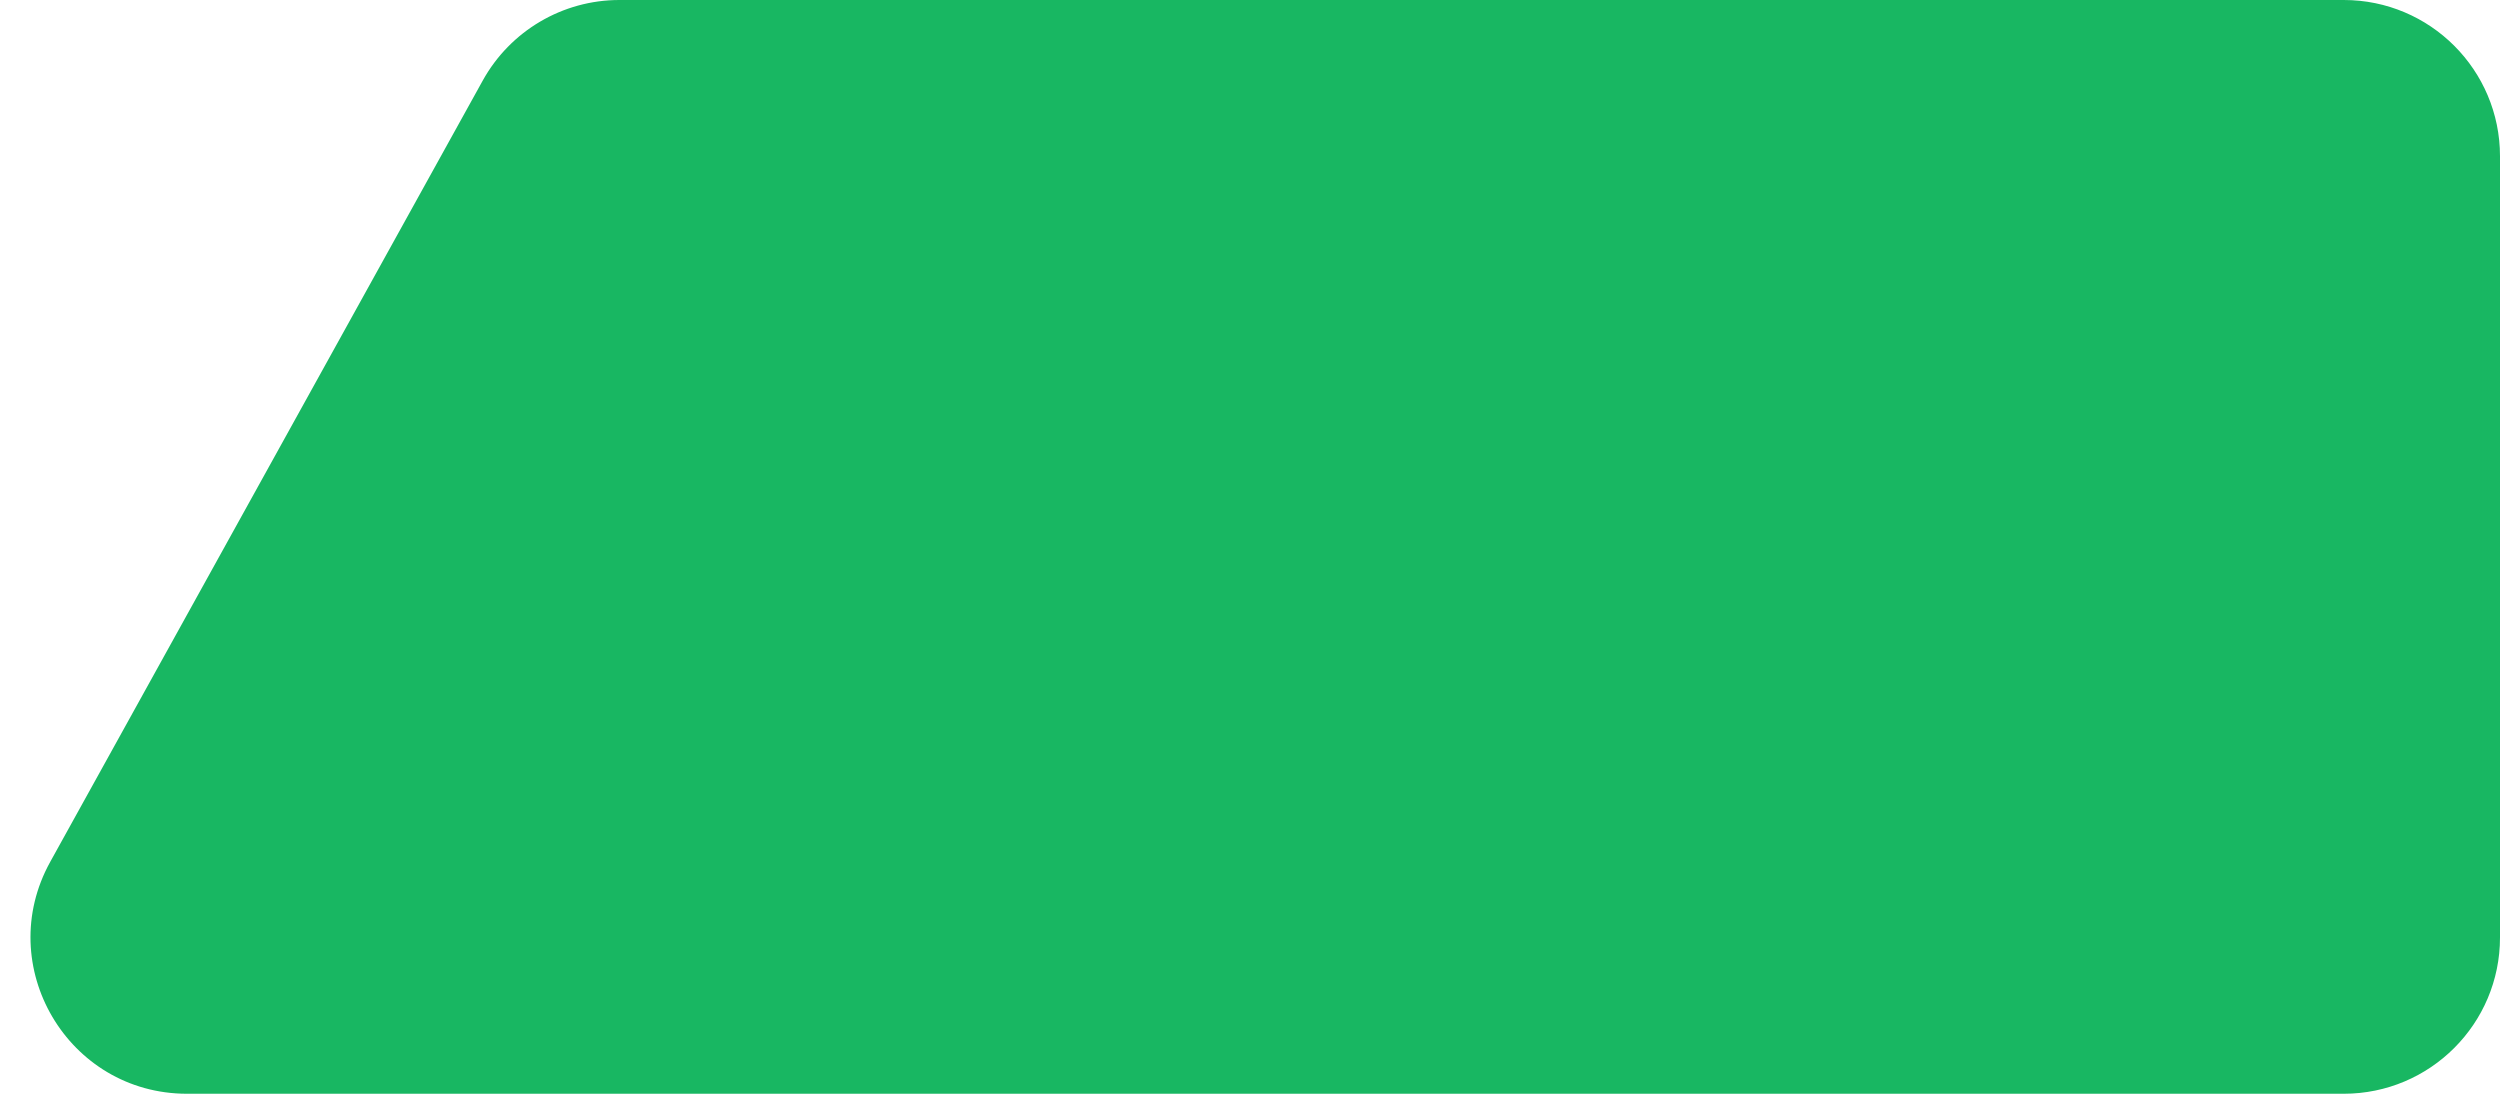
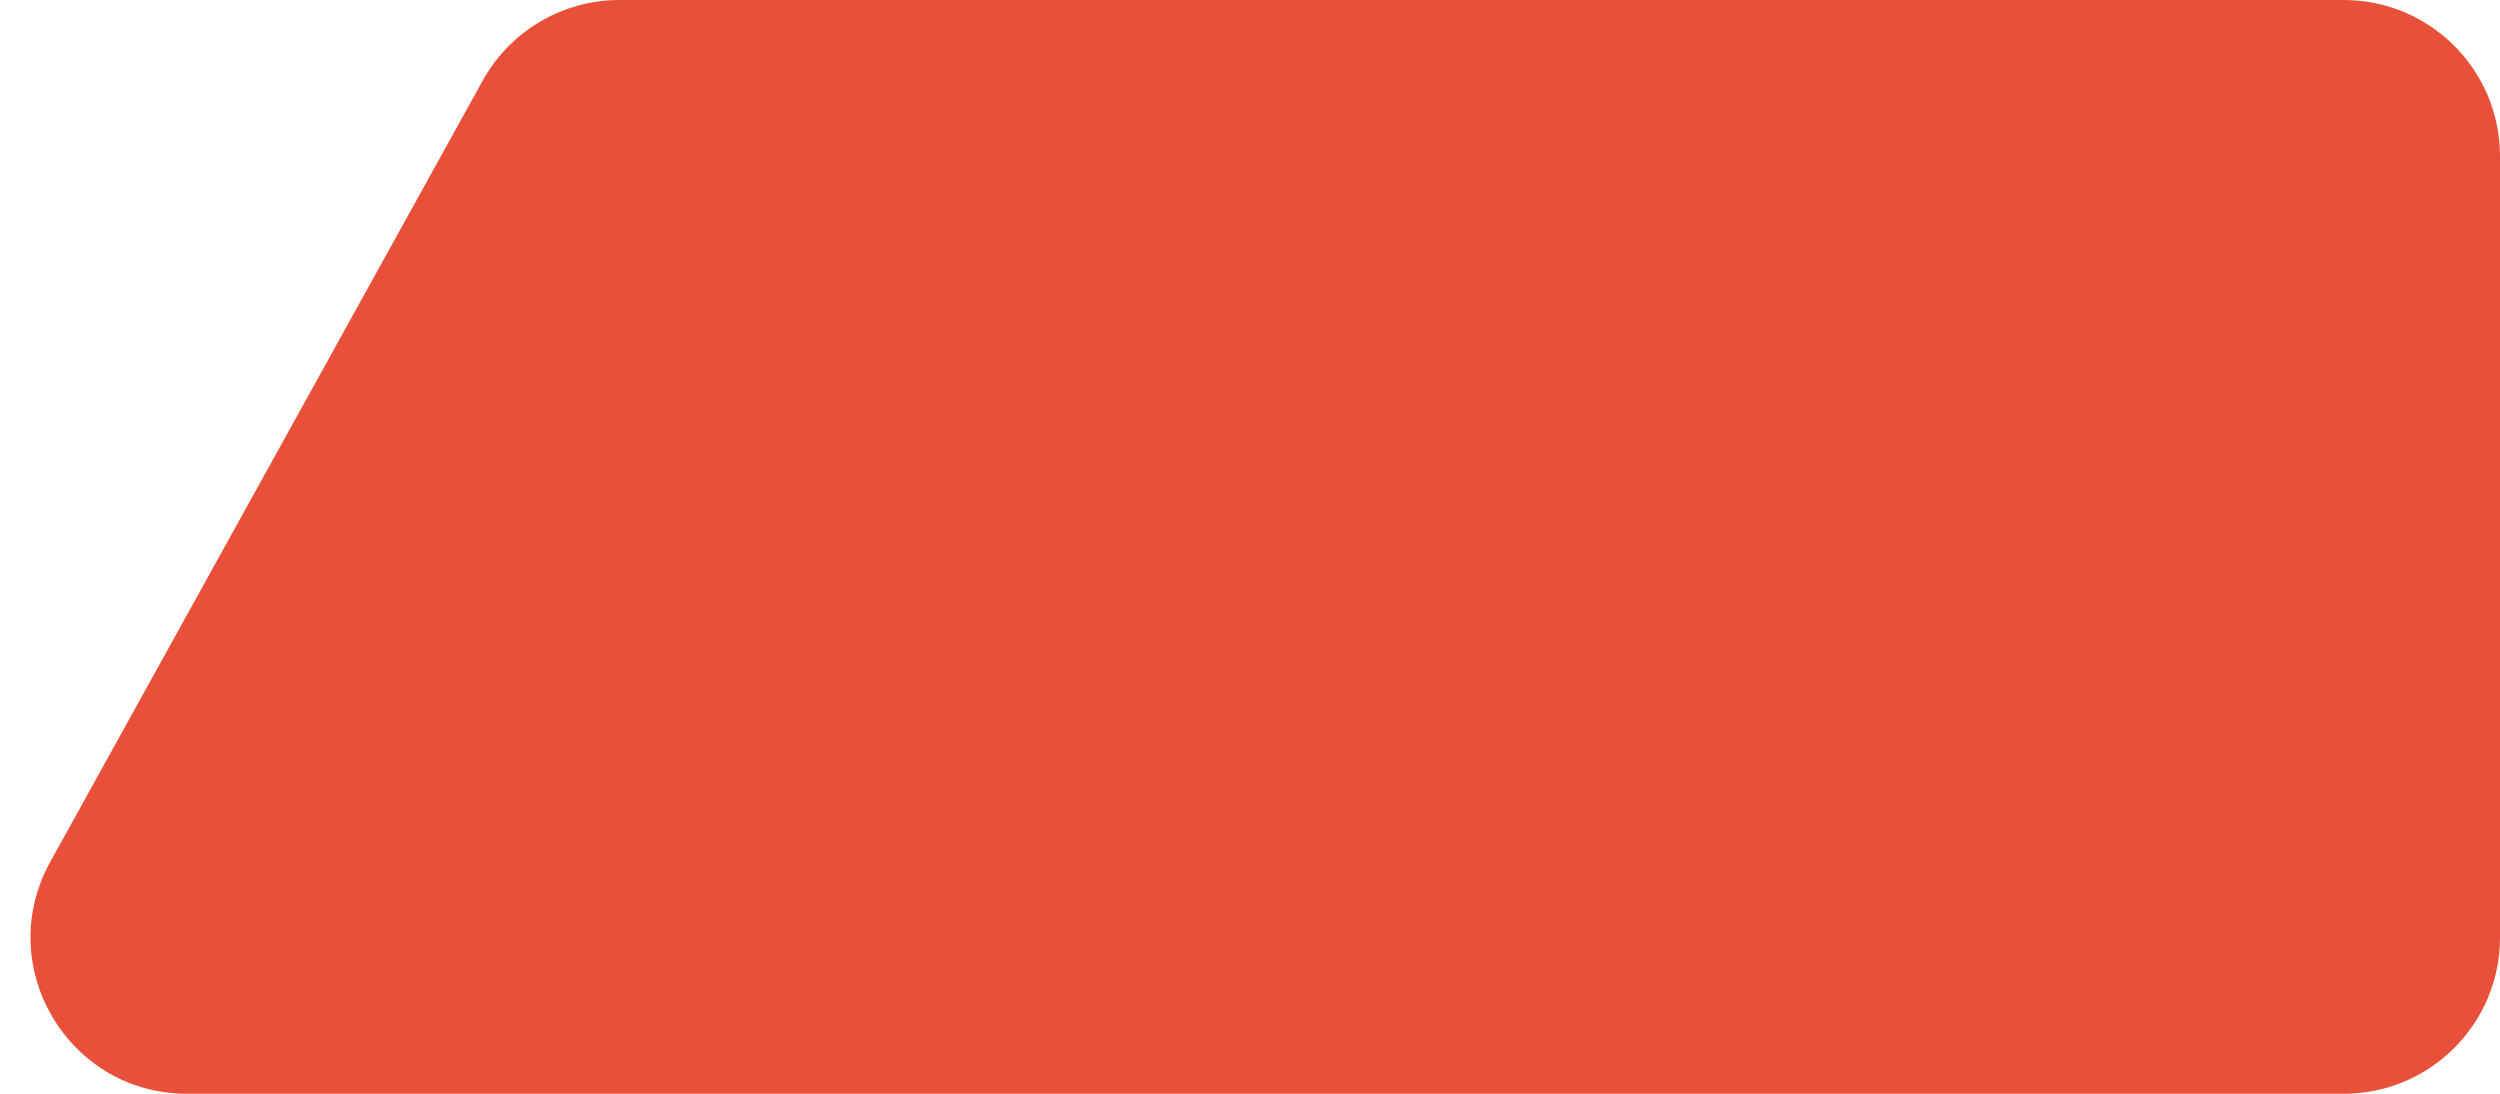
<svg xmlns="http://www.w3.org/2000/svg" width="64" height="28" viewBox="0 0 64 28" fill="none">
-   <path d="M64 24a4 4 0 0 1-4 4H4.786c-3.047 0-4.975-3.271-3.5-5.937l11.072-20A4 4 0 0 1 15.858 0H60a4 4 0 0 1 4 4v20z" fill="#18B762" />
+   <path d="M64 24C64 26.209 62.209 28 60 28H4.786C1.739 28 -0.189 24.729 1.287 22.063L12.358 2.063C13.063 0.79 14.403 0 15.858 0H60C62.209 0 64 1.791 64 4V24Z" fill="#E8503A" />
</svg>
